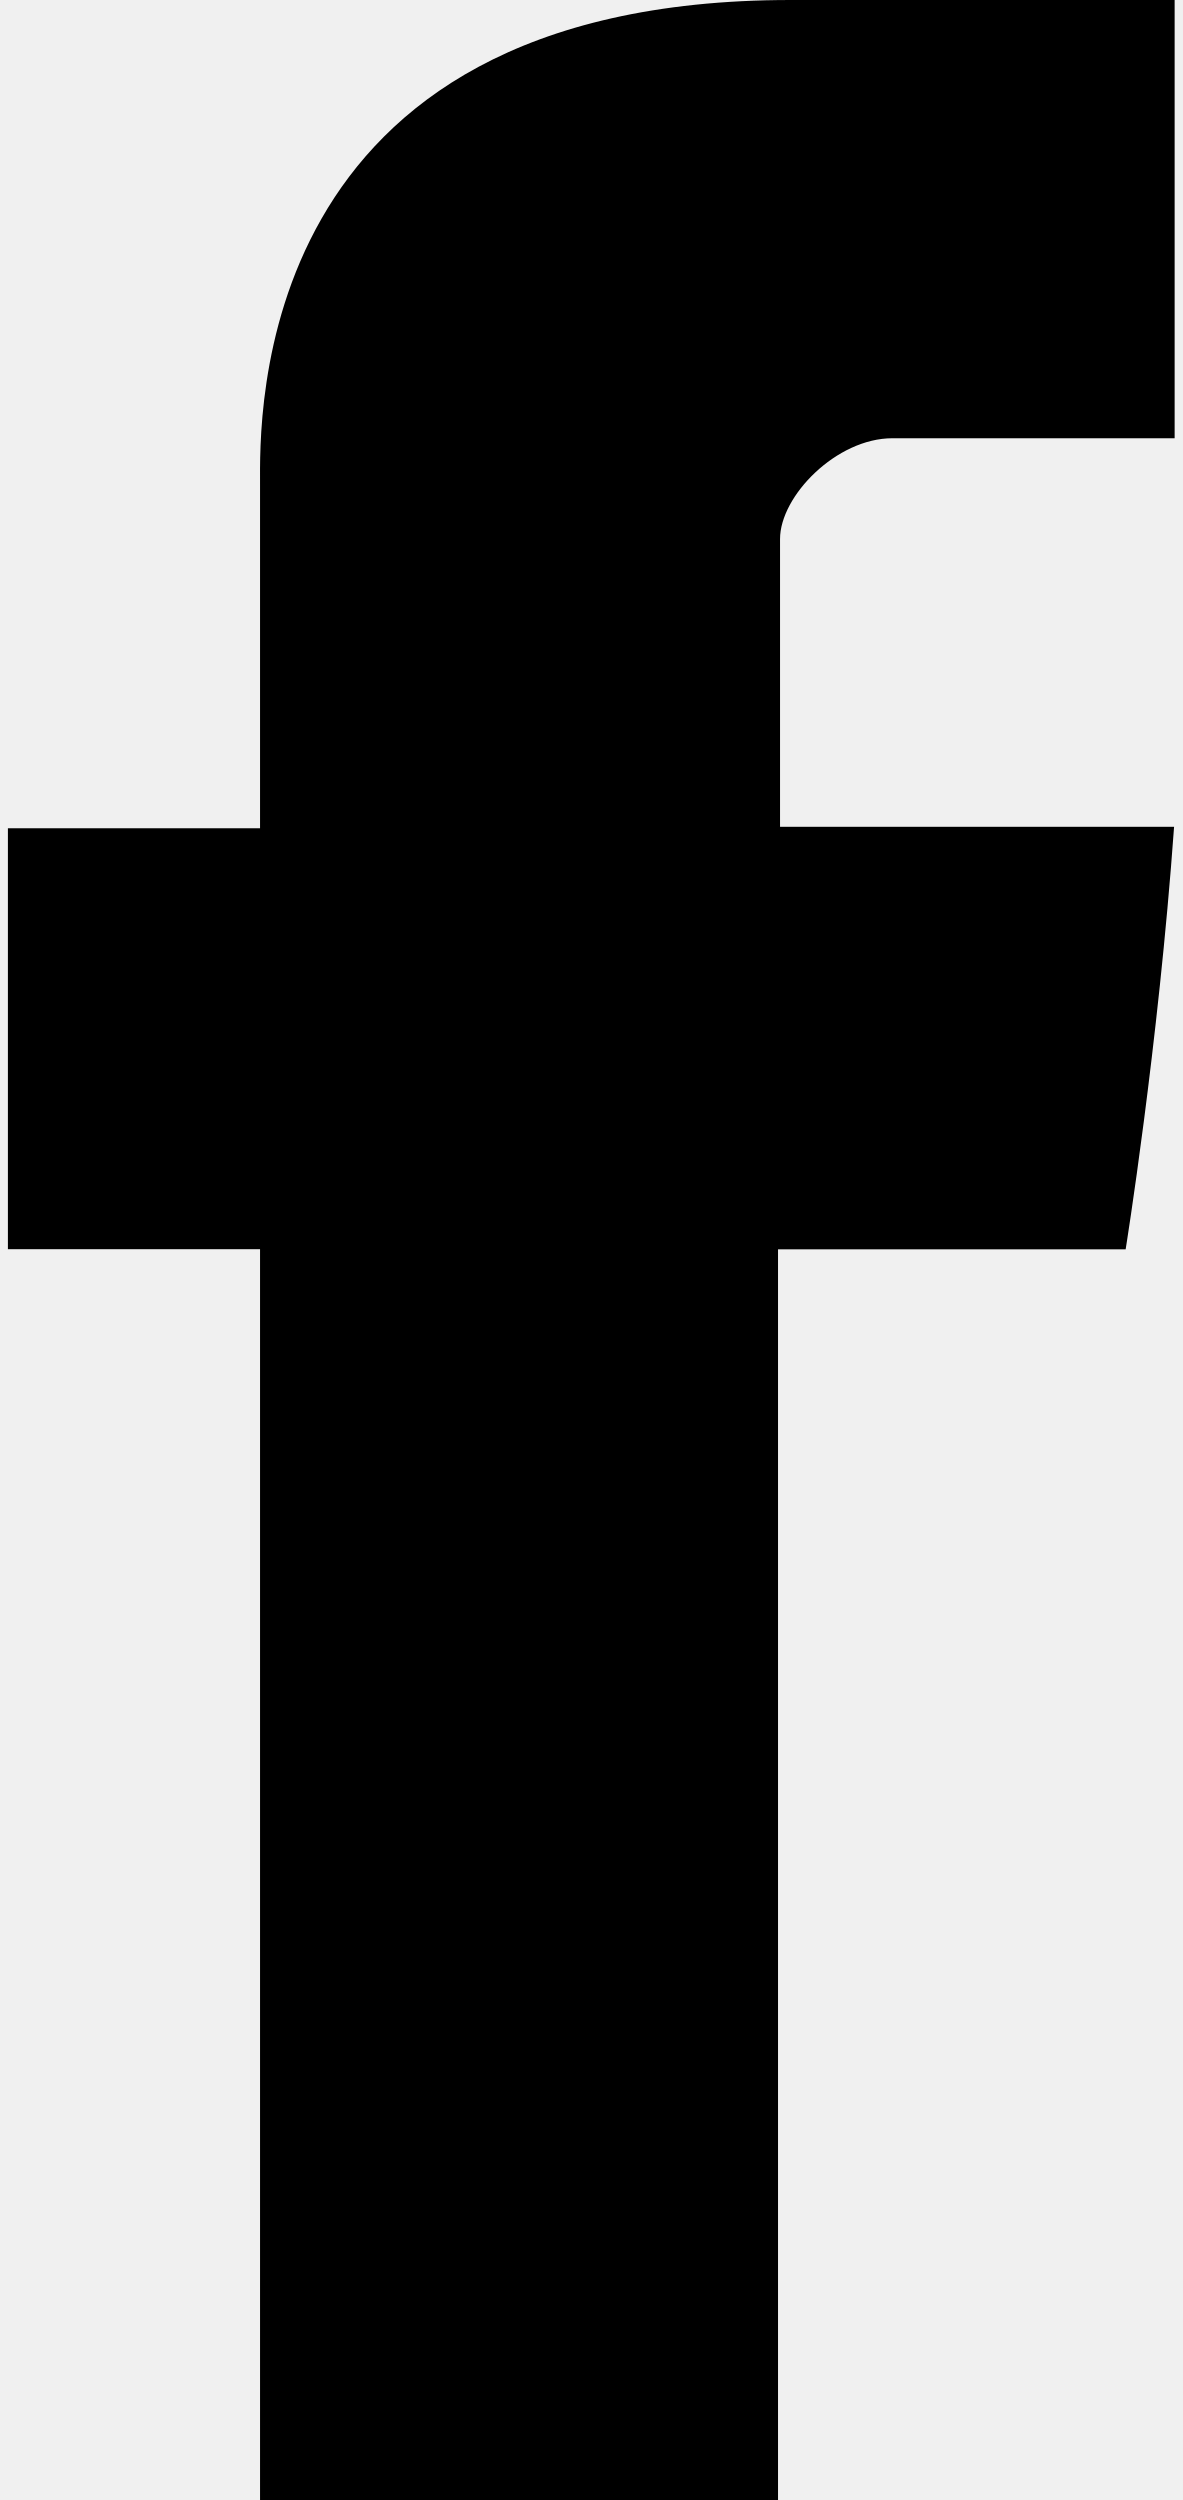
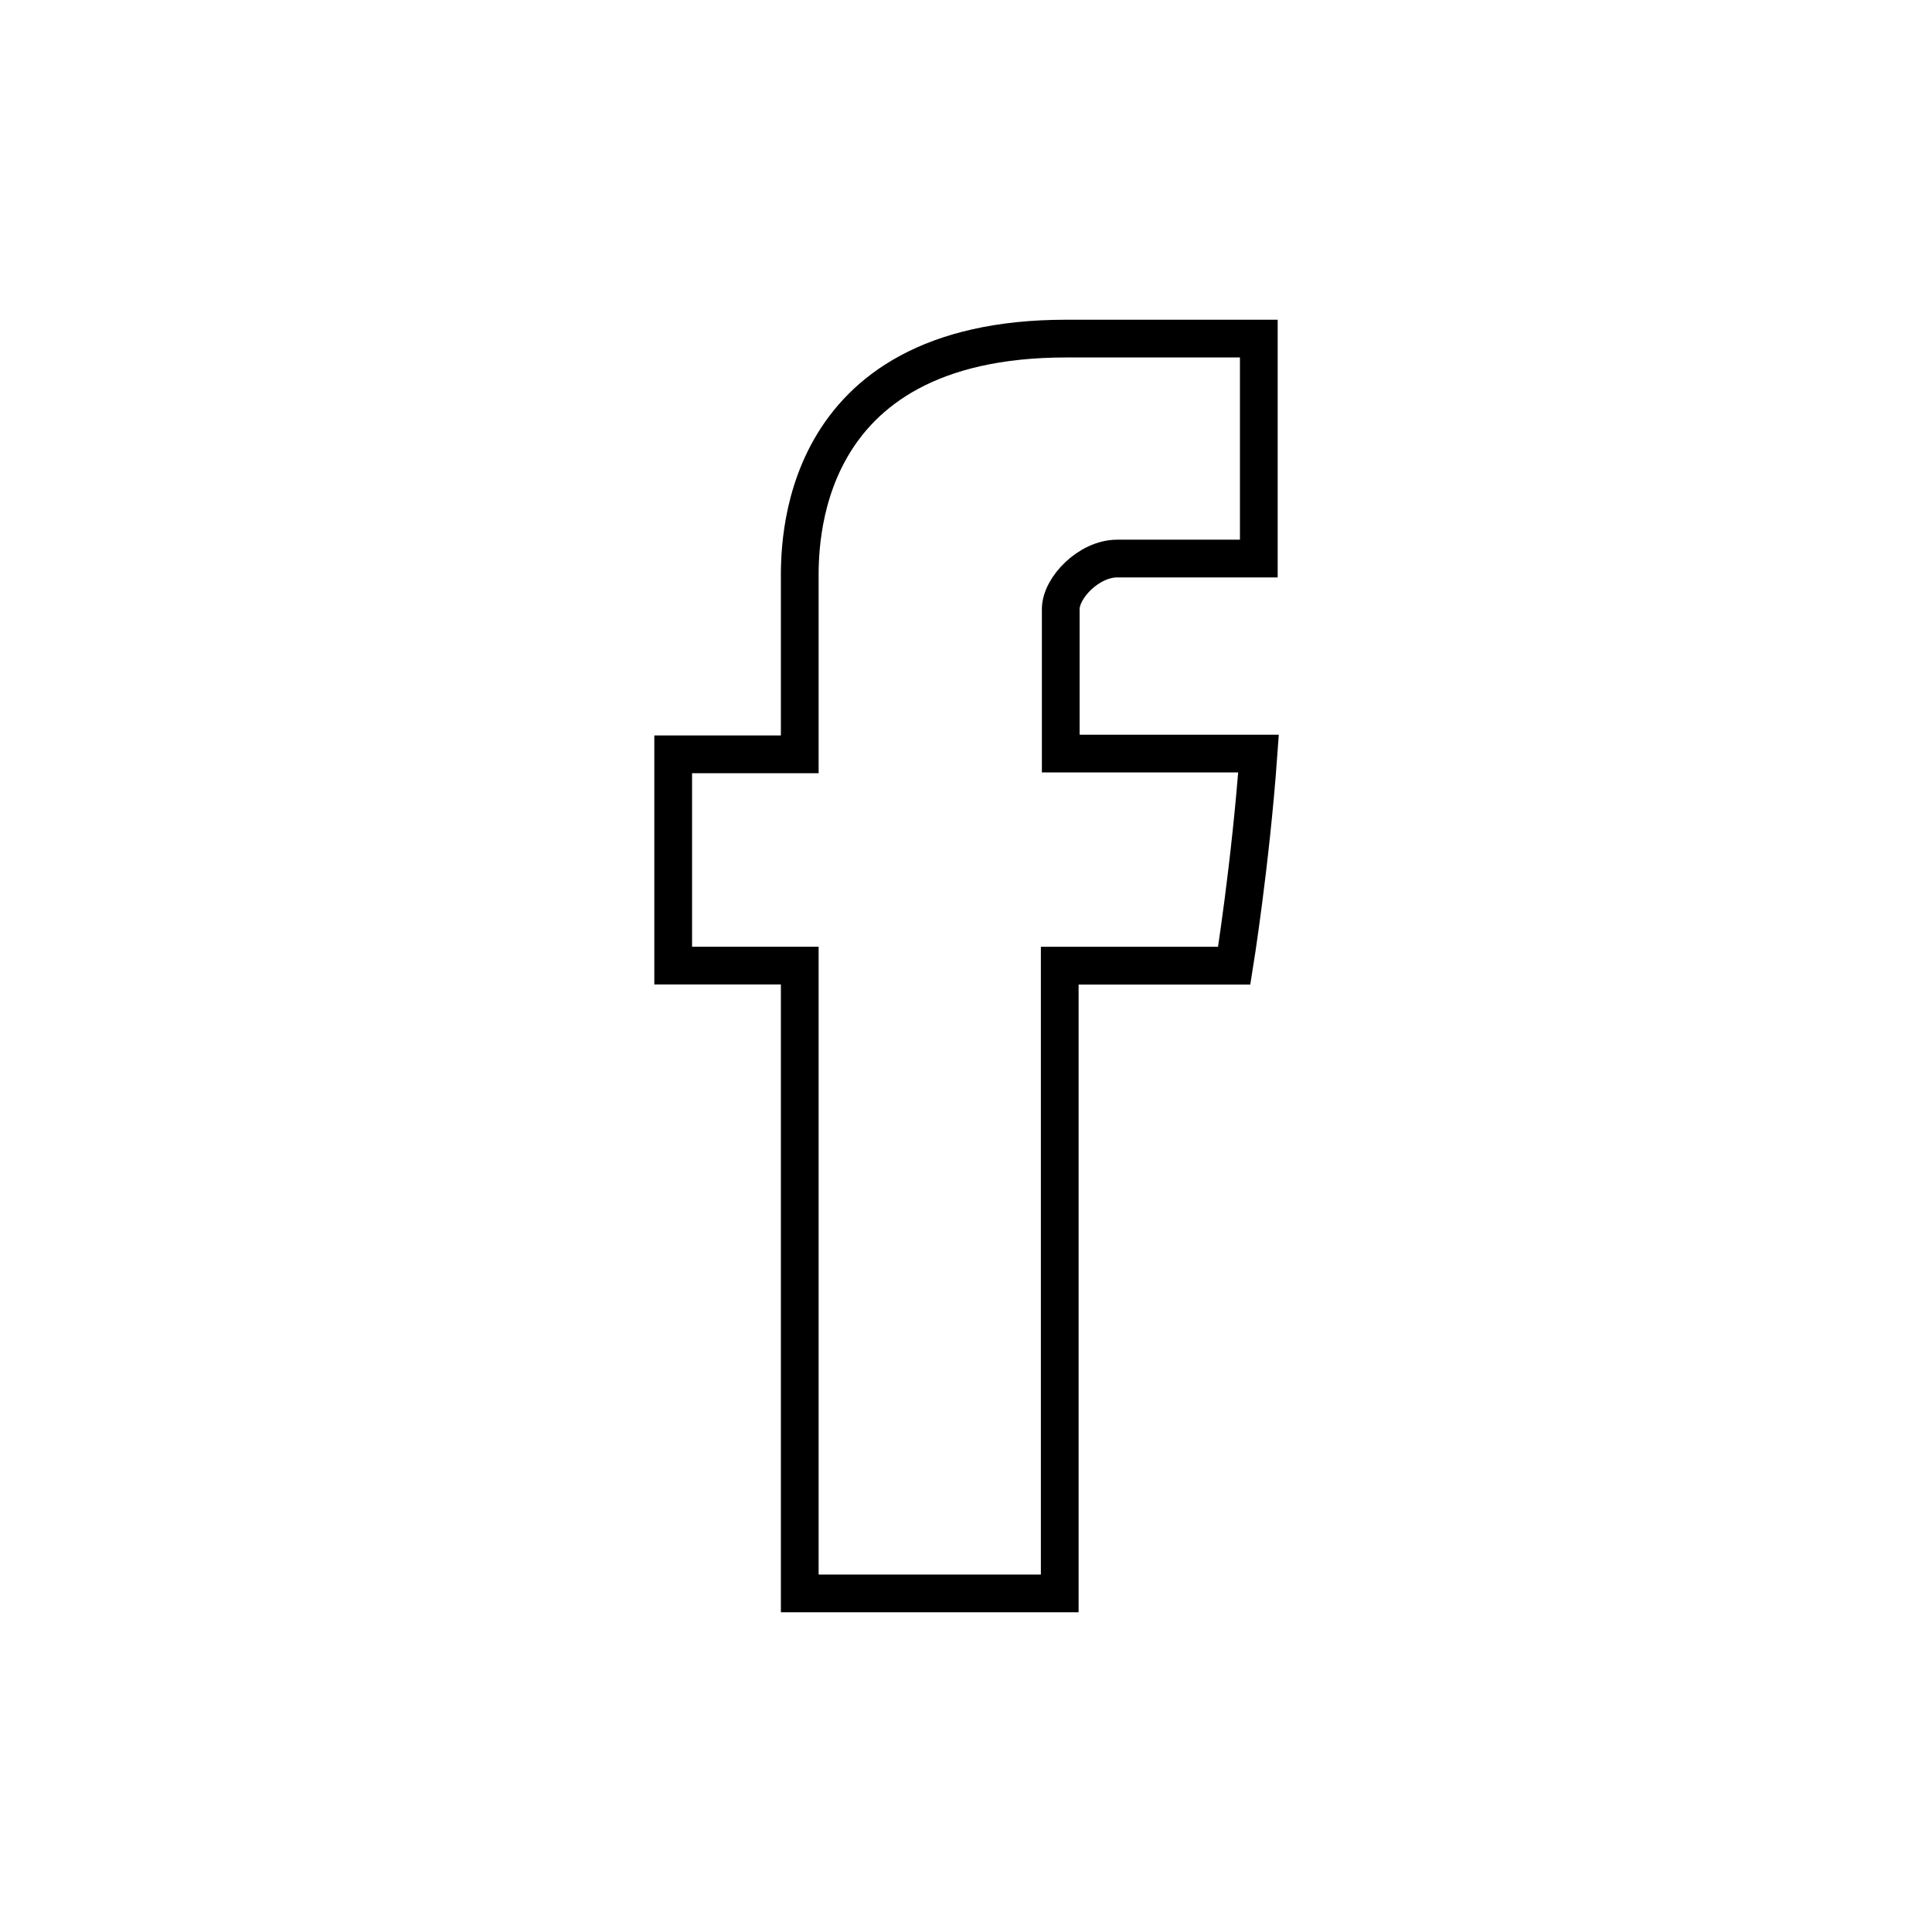
- <svg xmlns="http://www.w3.org/2000/svg" width="149px" height="315px" viewBox="0 0 149 315" version="1.1">
+ <svg xmlns="http://www.w3.org/2000/svg" width="512px" height="512px" viewBox="0 0 512 512" version="1.1">
  <g id="Page-1" stroke="none" stroke-width="1" fill="none" fill-rule="evenodd">
-     <g id="facebook" transform="translate(-168, -85)">
-       <path d="M200.766,400 L266.031,400 L266.031,242.414 L309.832,242.414 C309.832,242.414 313.934,216.984 315.934,189.18 L266.285,189.18 L266.285,152.914 C266.285,147.496 273.395,140.219 280.441,140.219 L316.004,140.219 L316.004,85 L267.637,85 C199.16,85 200.766,138.082 200.766,146.008 L200.766,189.363 L168.996,189.363 L168.996,242.395 L200.766,242.395 L200.766,400 Z" id="Path" fill="#000000" />
-       <polygon id="Shape" fill-rule="nonzero" points="0 0 0 485 485 485 485 0" />
+     <g id="facebook">
+       <polygon id="Shape" fill="#FFFFFF" fill-rule="nonzero" points="0 0 0 512 512 512 512 0" />
+       <path d="M211.942,422.268 L280.841,422.268 L280.841,255.909 L327.08,255.909 C327.08,255.909 331.41,229.064 333.522,199.711 L281.109,199.711 L281.109,161.427 C281.109,155.707 288.614,148.025 296.054,148.025 L333.596,148.025 L333.596,89.732 L282.536,89.732 C210.247,89.732 211.942,145.769 211.942,154.136 L211.942,199.905 L178.404,199.905 L178.404,255.889 L211.942,255.889 L211.942,422.268 Z" id="Path" stroke="#000000" stroke-width="10" />
    </g>
  </g>
</svg>
